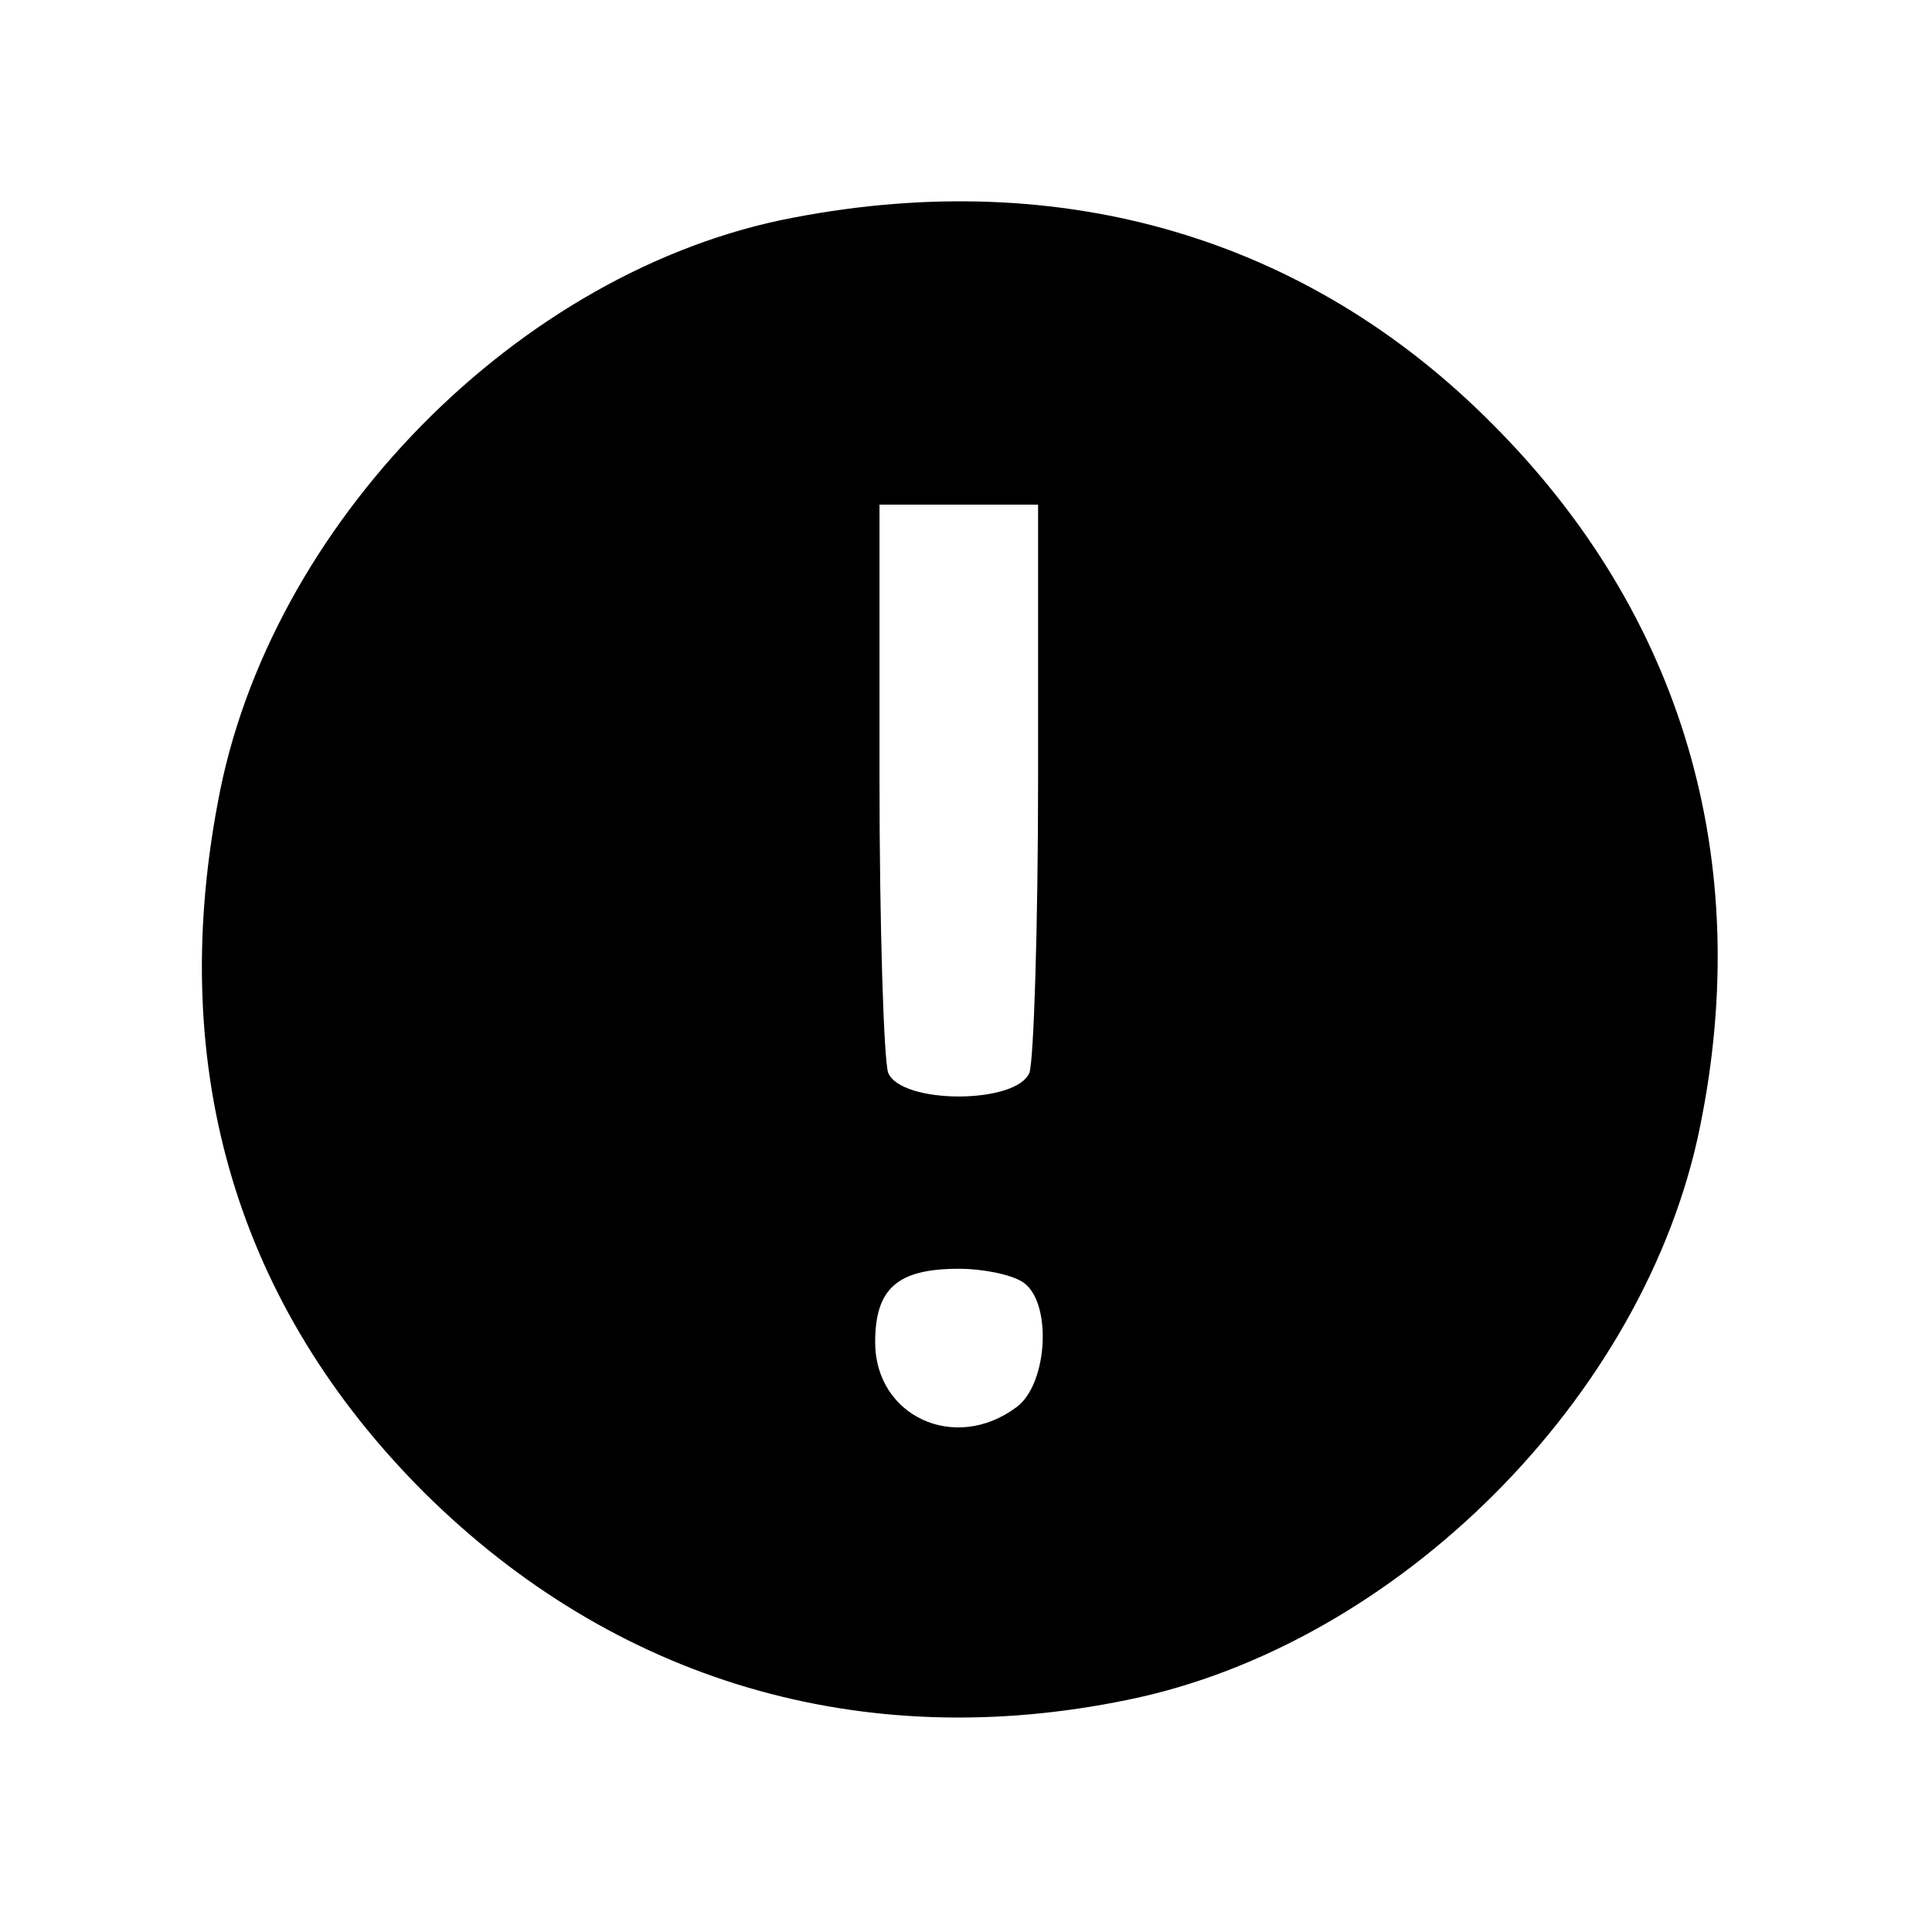
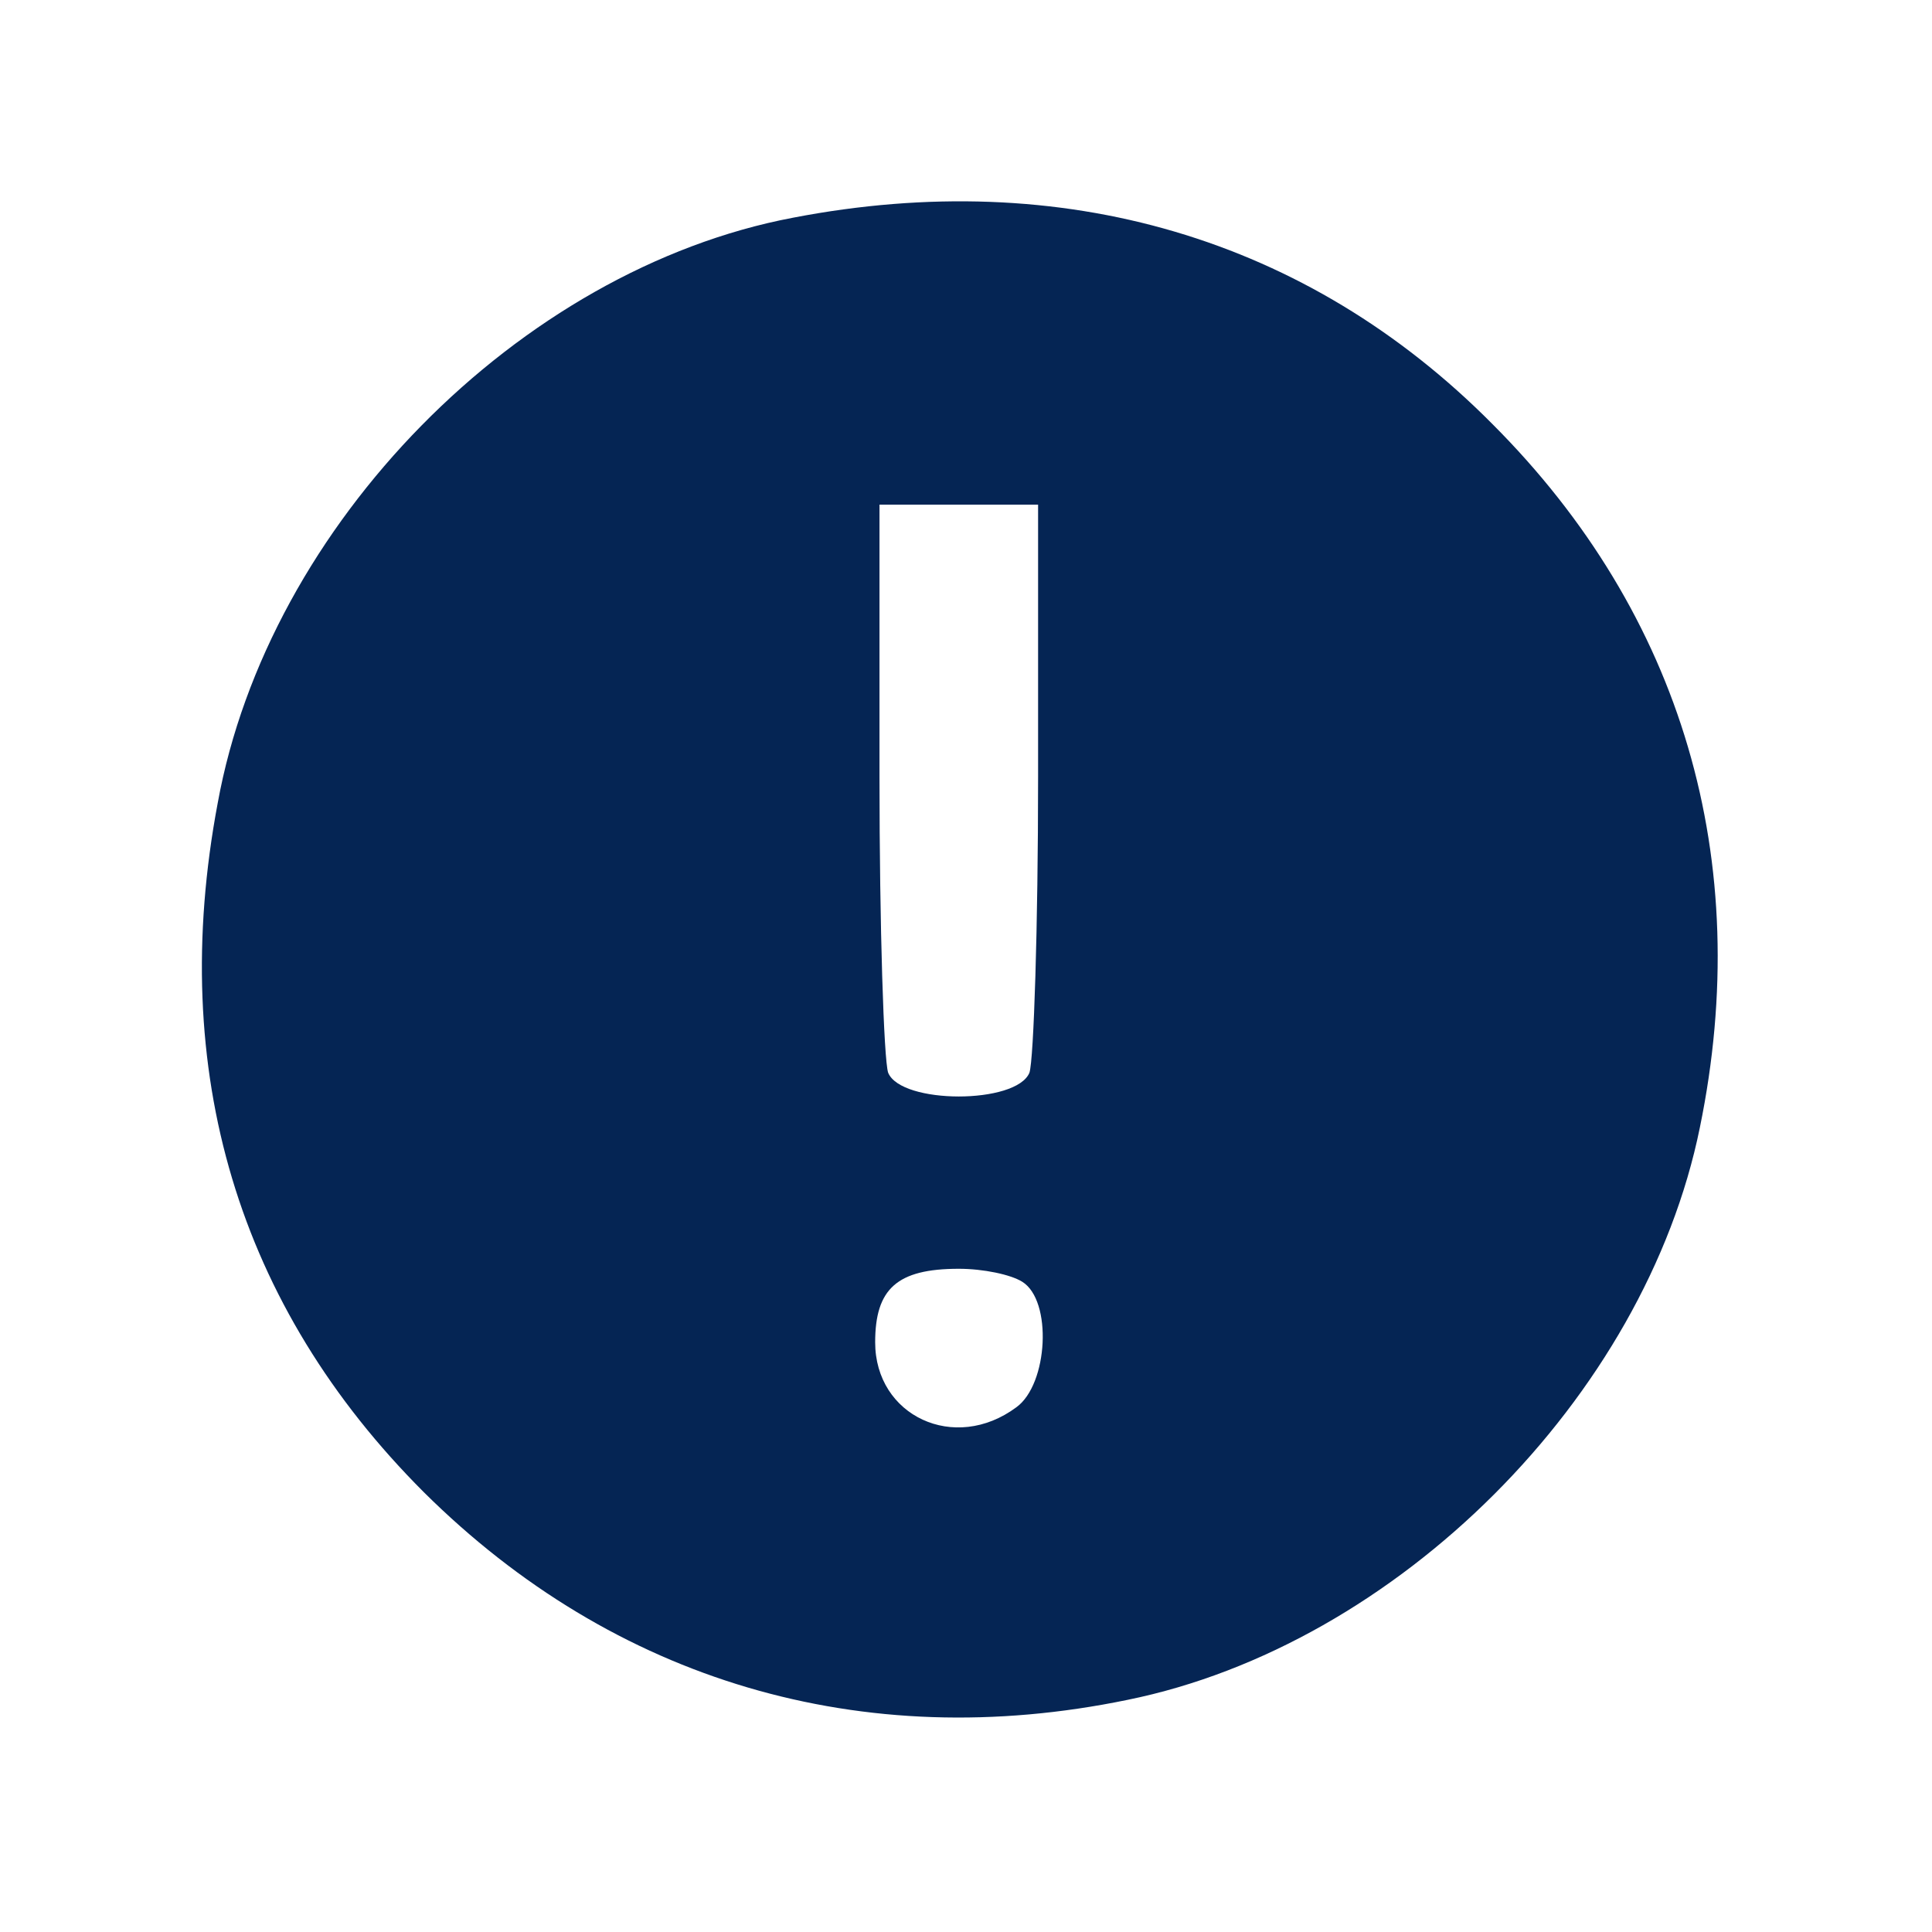
<svg xmlns="http://www.w3.org/2000/svg" version="1.0" width="134pt" height="134pt" viewBox="0 0 134 134" preserveAspectRatio="xMidYMid meet">
-   <g transform="translate(0,134) scale(0.1,-0.1)" fill="#000000" stroke="none">
+   <g transform="translate(0,134) scale(0.1,-0.1)" fill="#052554" stroke="none">
    <path d="M550 1189 c-190 -36 -364 -213 -399 -406 -35 -186 14 -349 143 -478 132 -131 304 -182 488 -144 187 38 359 210 397 397 38 185 -12 356 -144 488 -128 129 -298 179 -485 143z m170 -388 c0 -104 -3 -196 -6 -205 -9 -22 -89 -22 -98 0 -3 9 -6 101 -6 205 l0 189 55 0 55 0 0 -189z m-11 -350 c21 -13 18 -71 -4 -87 -43 -32 -98 -6 -98 45 0 37 15 51 58 51 17 0 36 -4 44 -9z" />
  </g>
</svg>
